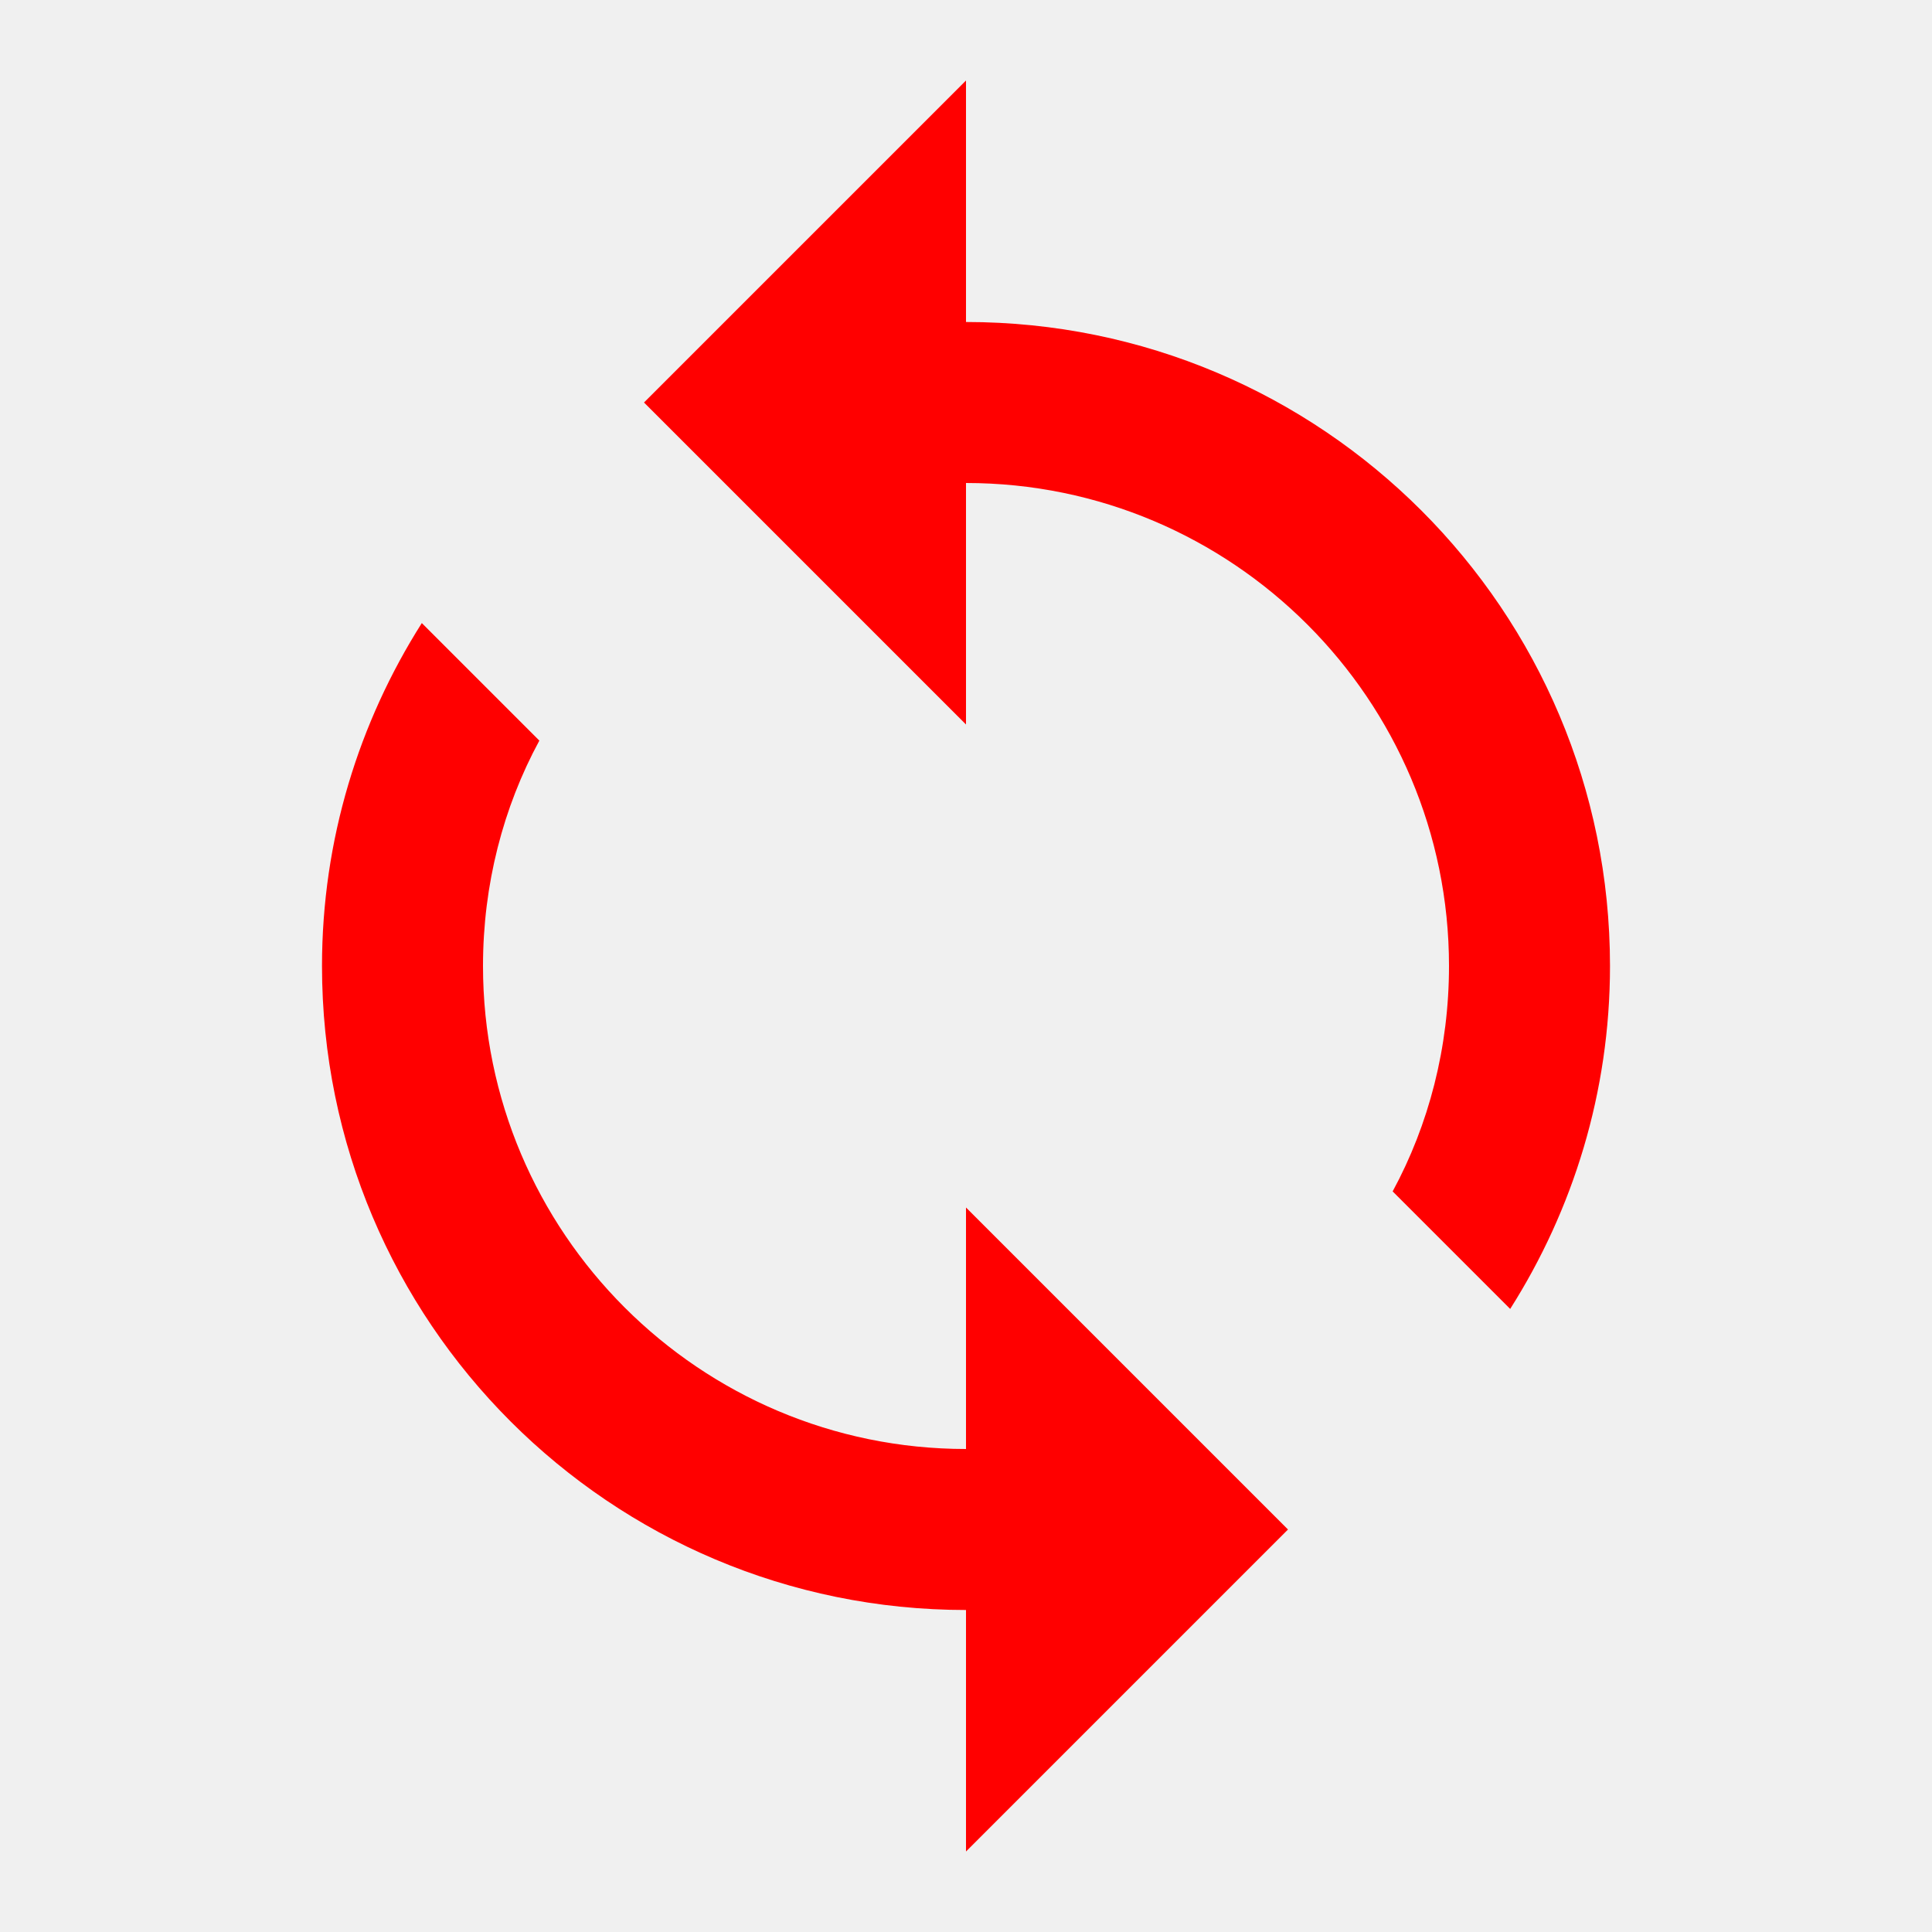
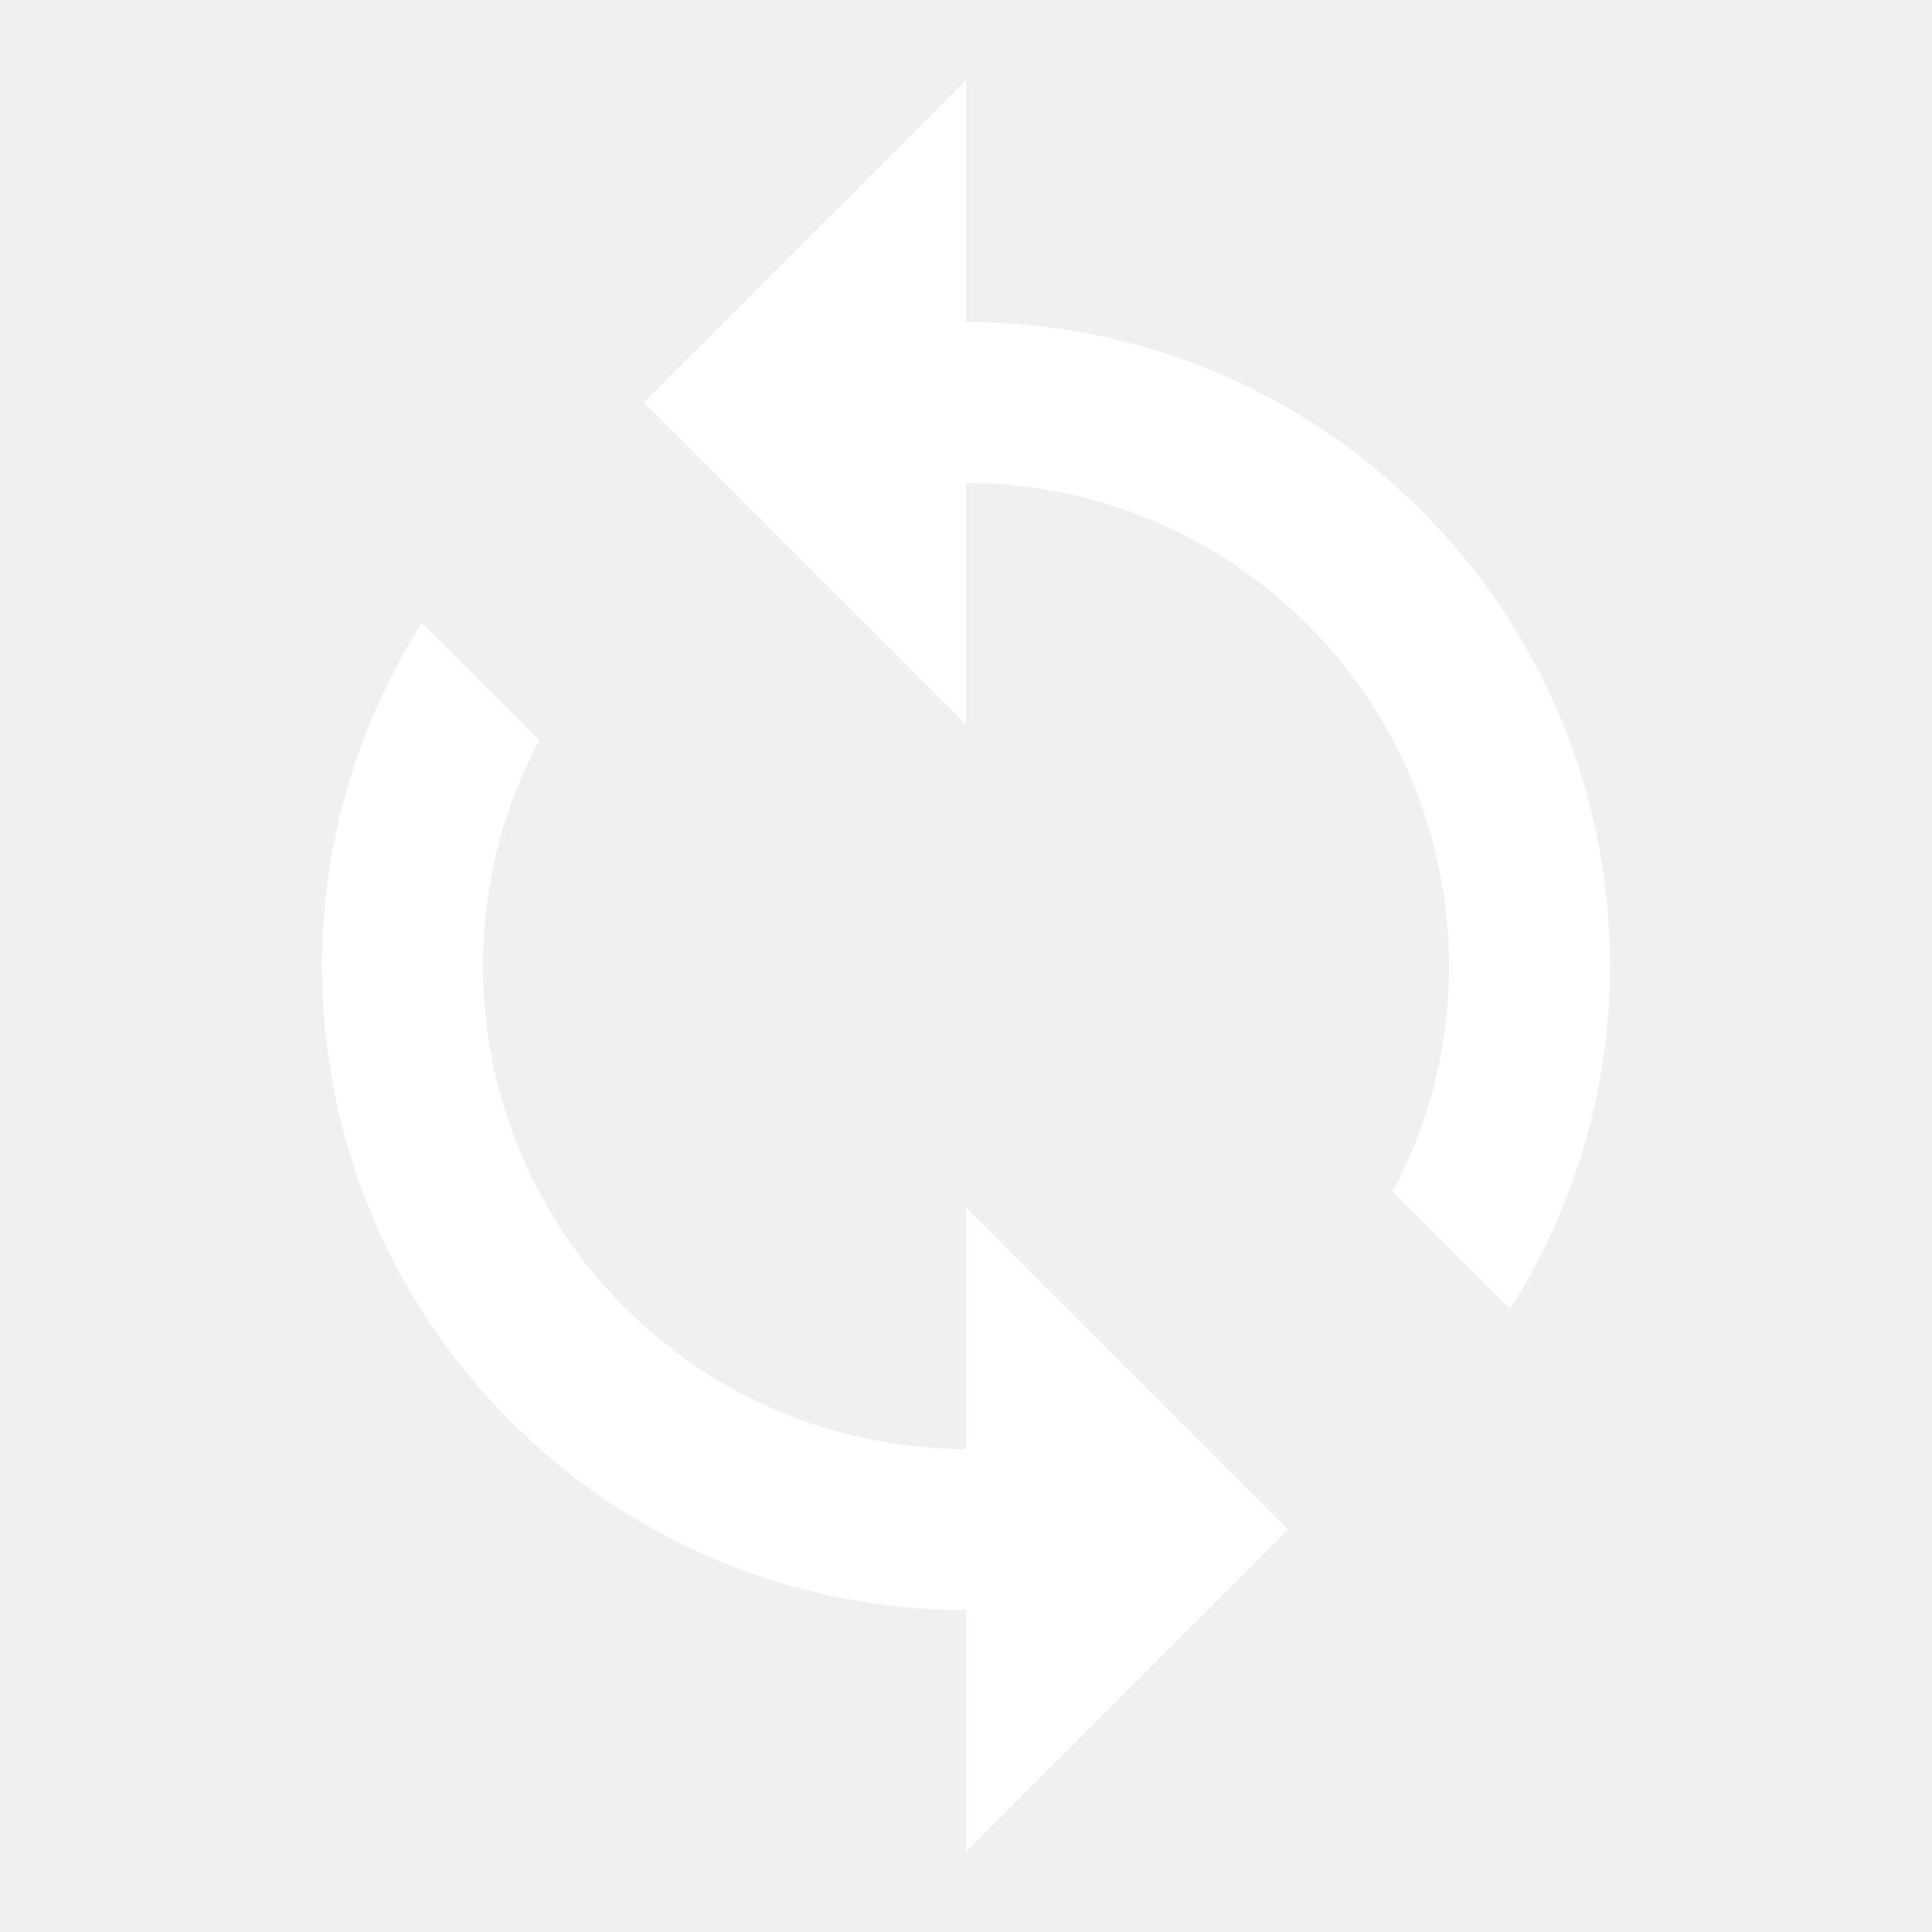
<svg xmlns="http://www.w3.org/2000/svg" height="24" viewBox="0 0 24 24" width="24">
-   <path d="M12 4V1L8 5l4 4V6c3.31 0 6 2.69 6 6 0 1.01-.25 1.97-.7 2.8l1.46 1.46C19.54 15.03 20 13.57 20 12c0-4.42-3.58-8-8-8zm0 14c-3.31 0-6-2.69-6-6 0-1.01.25-1.97.7-2.8L5.24 7.74C4.46 8.97 4 10.43 4 12c0 4.42 3.58 8 8 8v3l4-4-4-4v3z" fill="red" />
+   <path d="M12 4V1L8 5l4 4V6c3.31 0 6 2.69 6 6 0 1.01-.25 1.97-.7 2.8l1.46 1.46C19.54 15.03 20 13.57 20 12c0-4.42-3.58-8-8-8zm0 14c-3.31 0-6-2.69-6-6 0-1.01.25-1.97.7-2.8L5.24 7.74C4.46 8.97 4 10.43 4 12c0 4.42 3.58 8 8 8v3l4-4-4-4v3z" fill="white" />
  <path d="M0 0h24v24H0z" fill="none" />
</svg>
